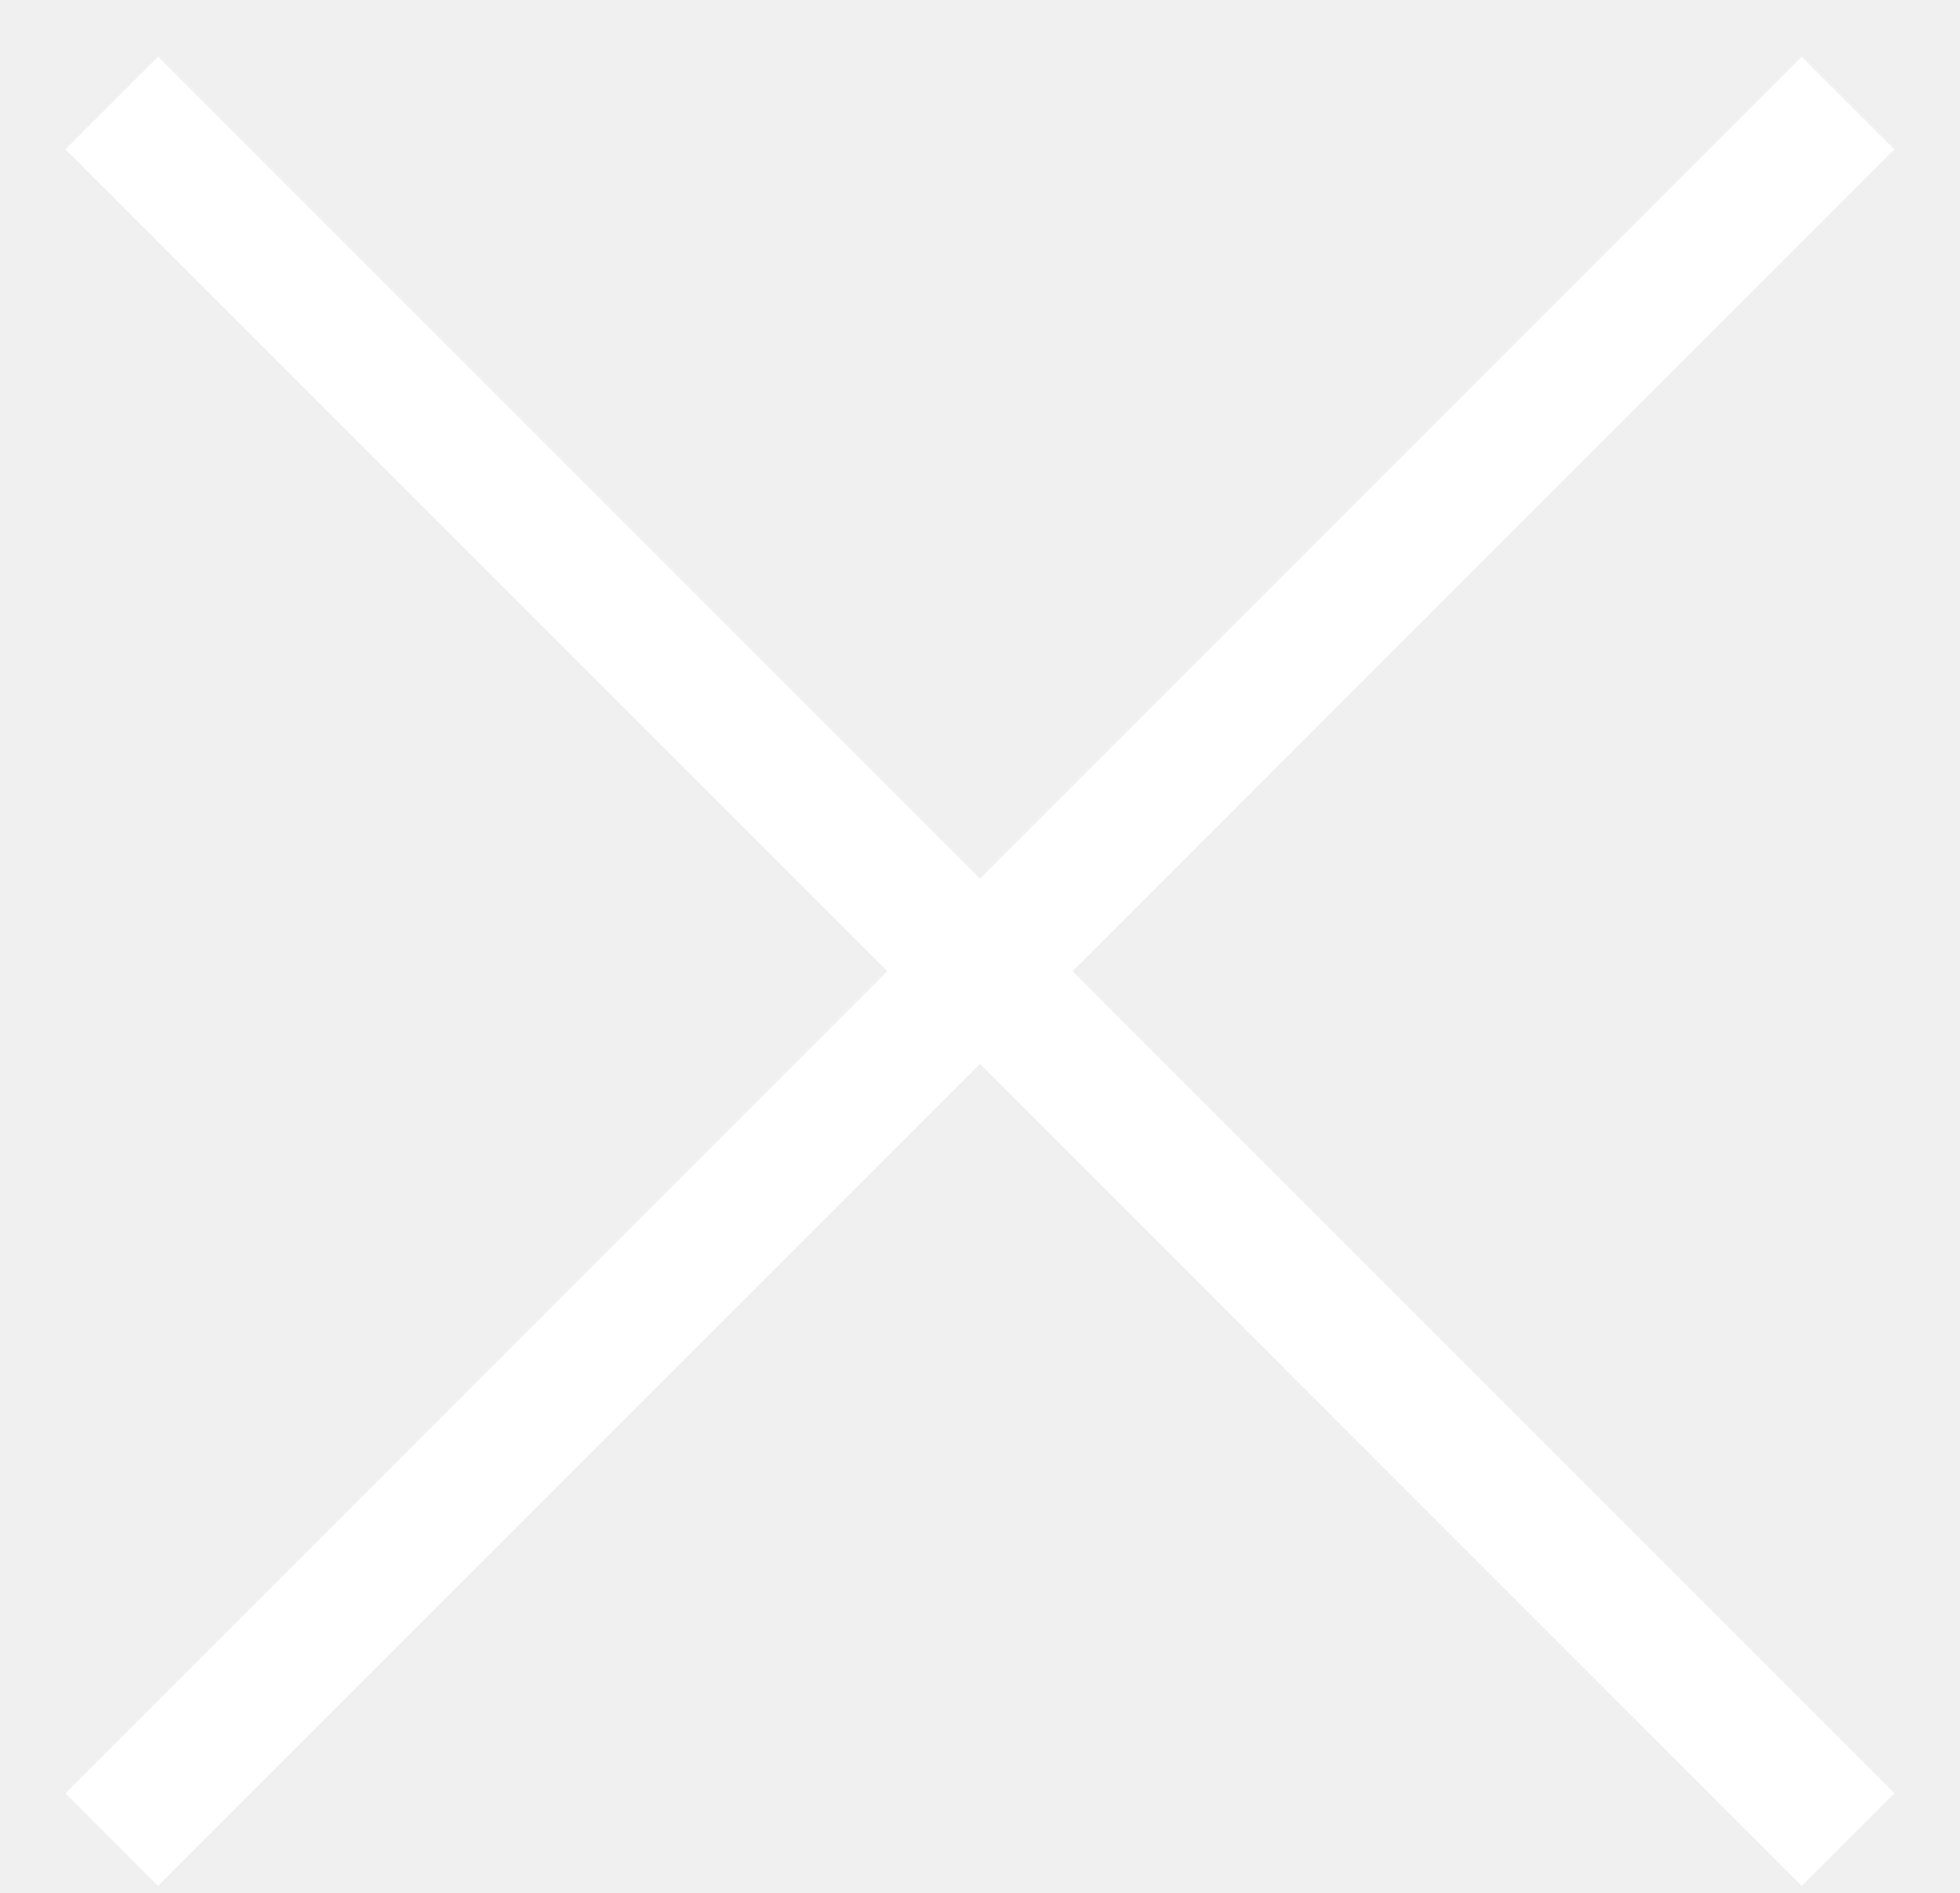
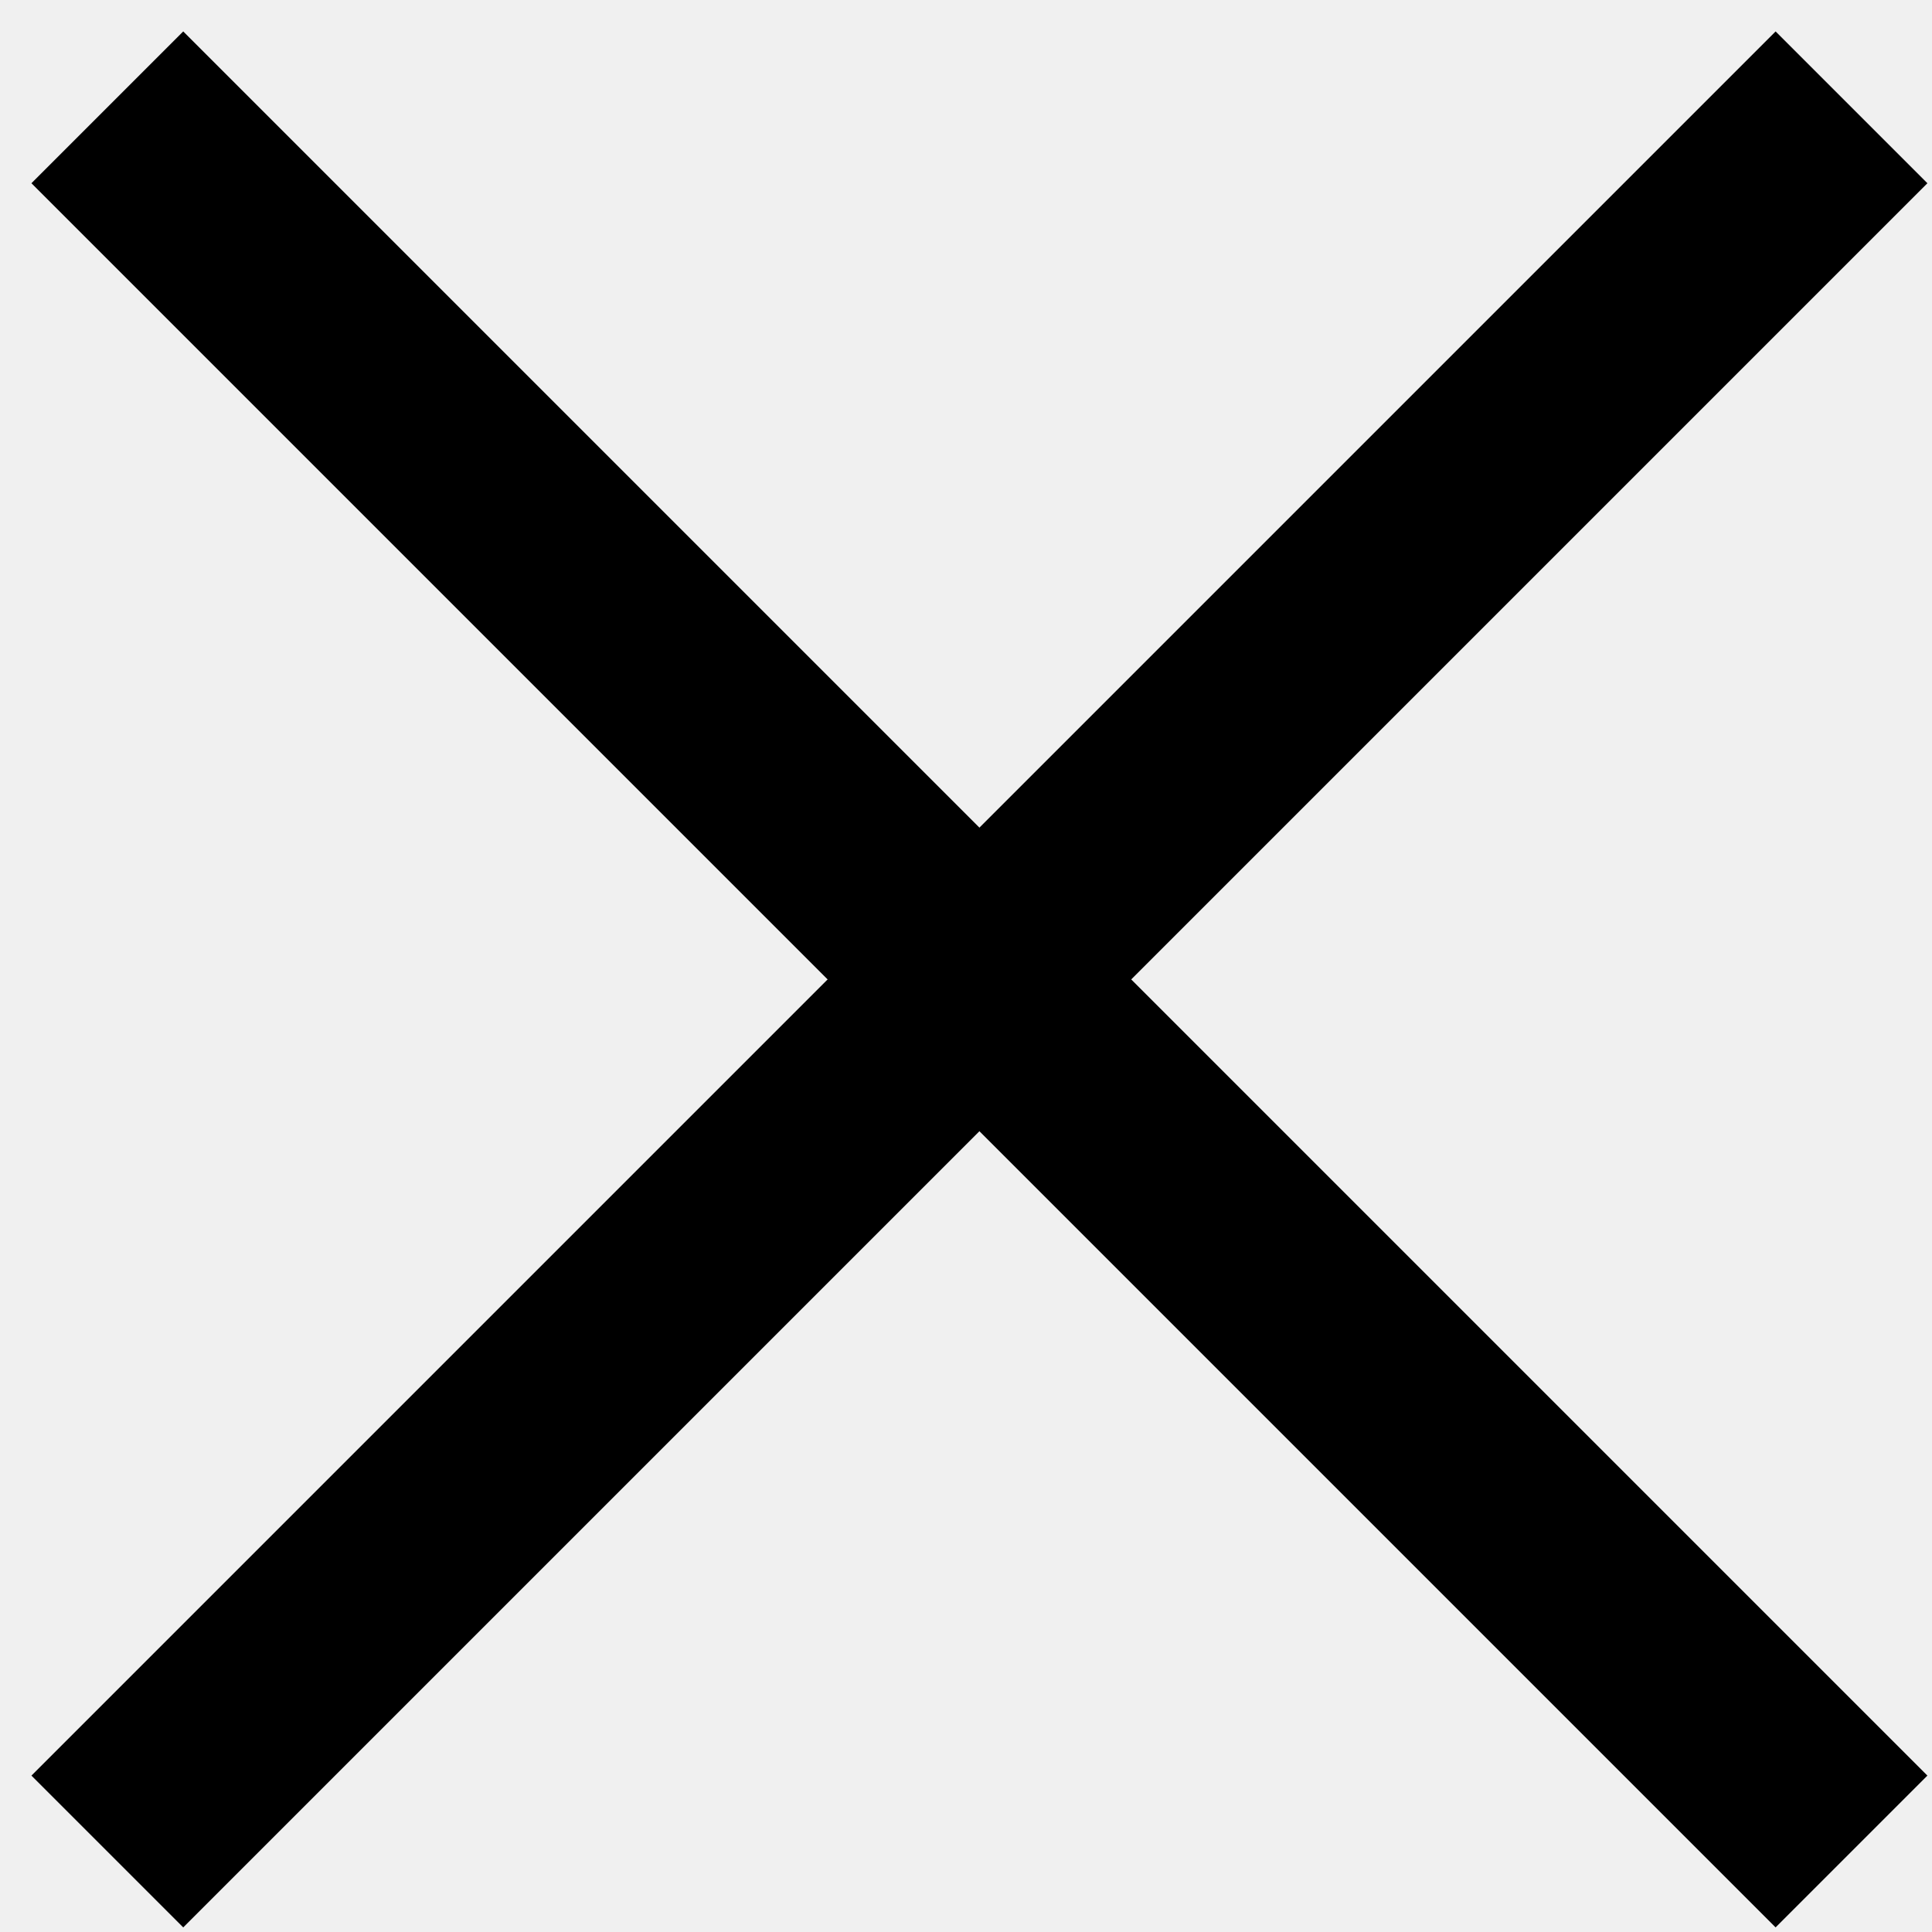
- <svg xmlns="http://www.w3.org/2000/svg" width="29" height="28" viewBox="0 0 29 28" fill="none">
-   <path d="M1.654 1.523L27.344 27.213" stroke="white" stroke-width="1.939" />
-   <path d="M1.654 27.213L27.344 1.523" stroke="white" stroke-width="1.939" />
+ <svg xmlns="http://www.w3.org/2000/svg" width="36" height="36" viewBox="0 0 36 36" fill="none">
+   <path d="M2 2L34.5 34.5" stroke="black" stroke-width="4" />
+   <path d="M2 34.5L34.5 2" stroke="black" stroke-width="4" />
</svg>
